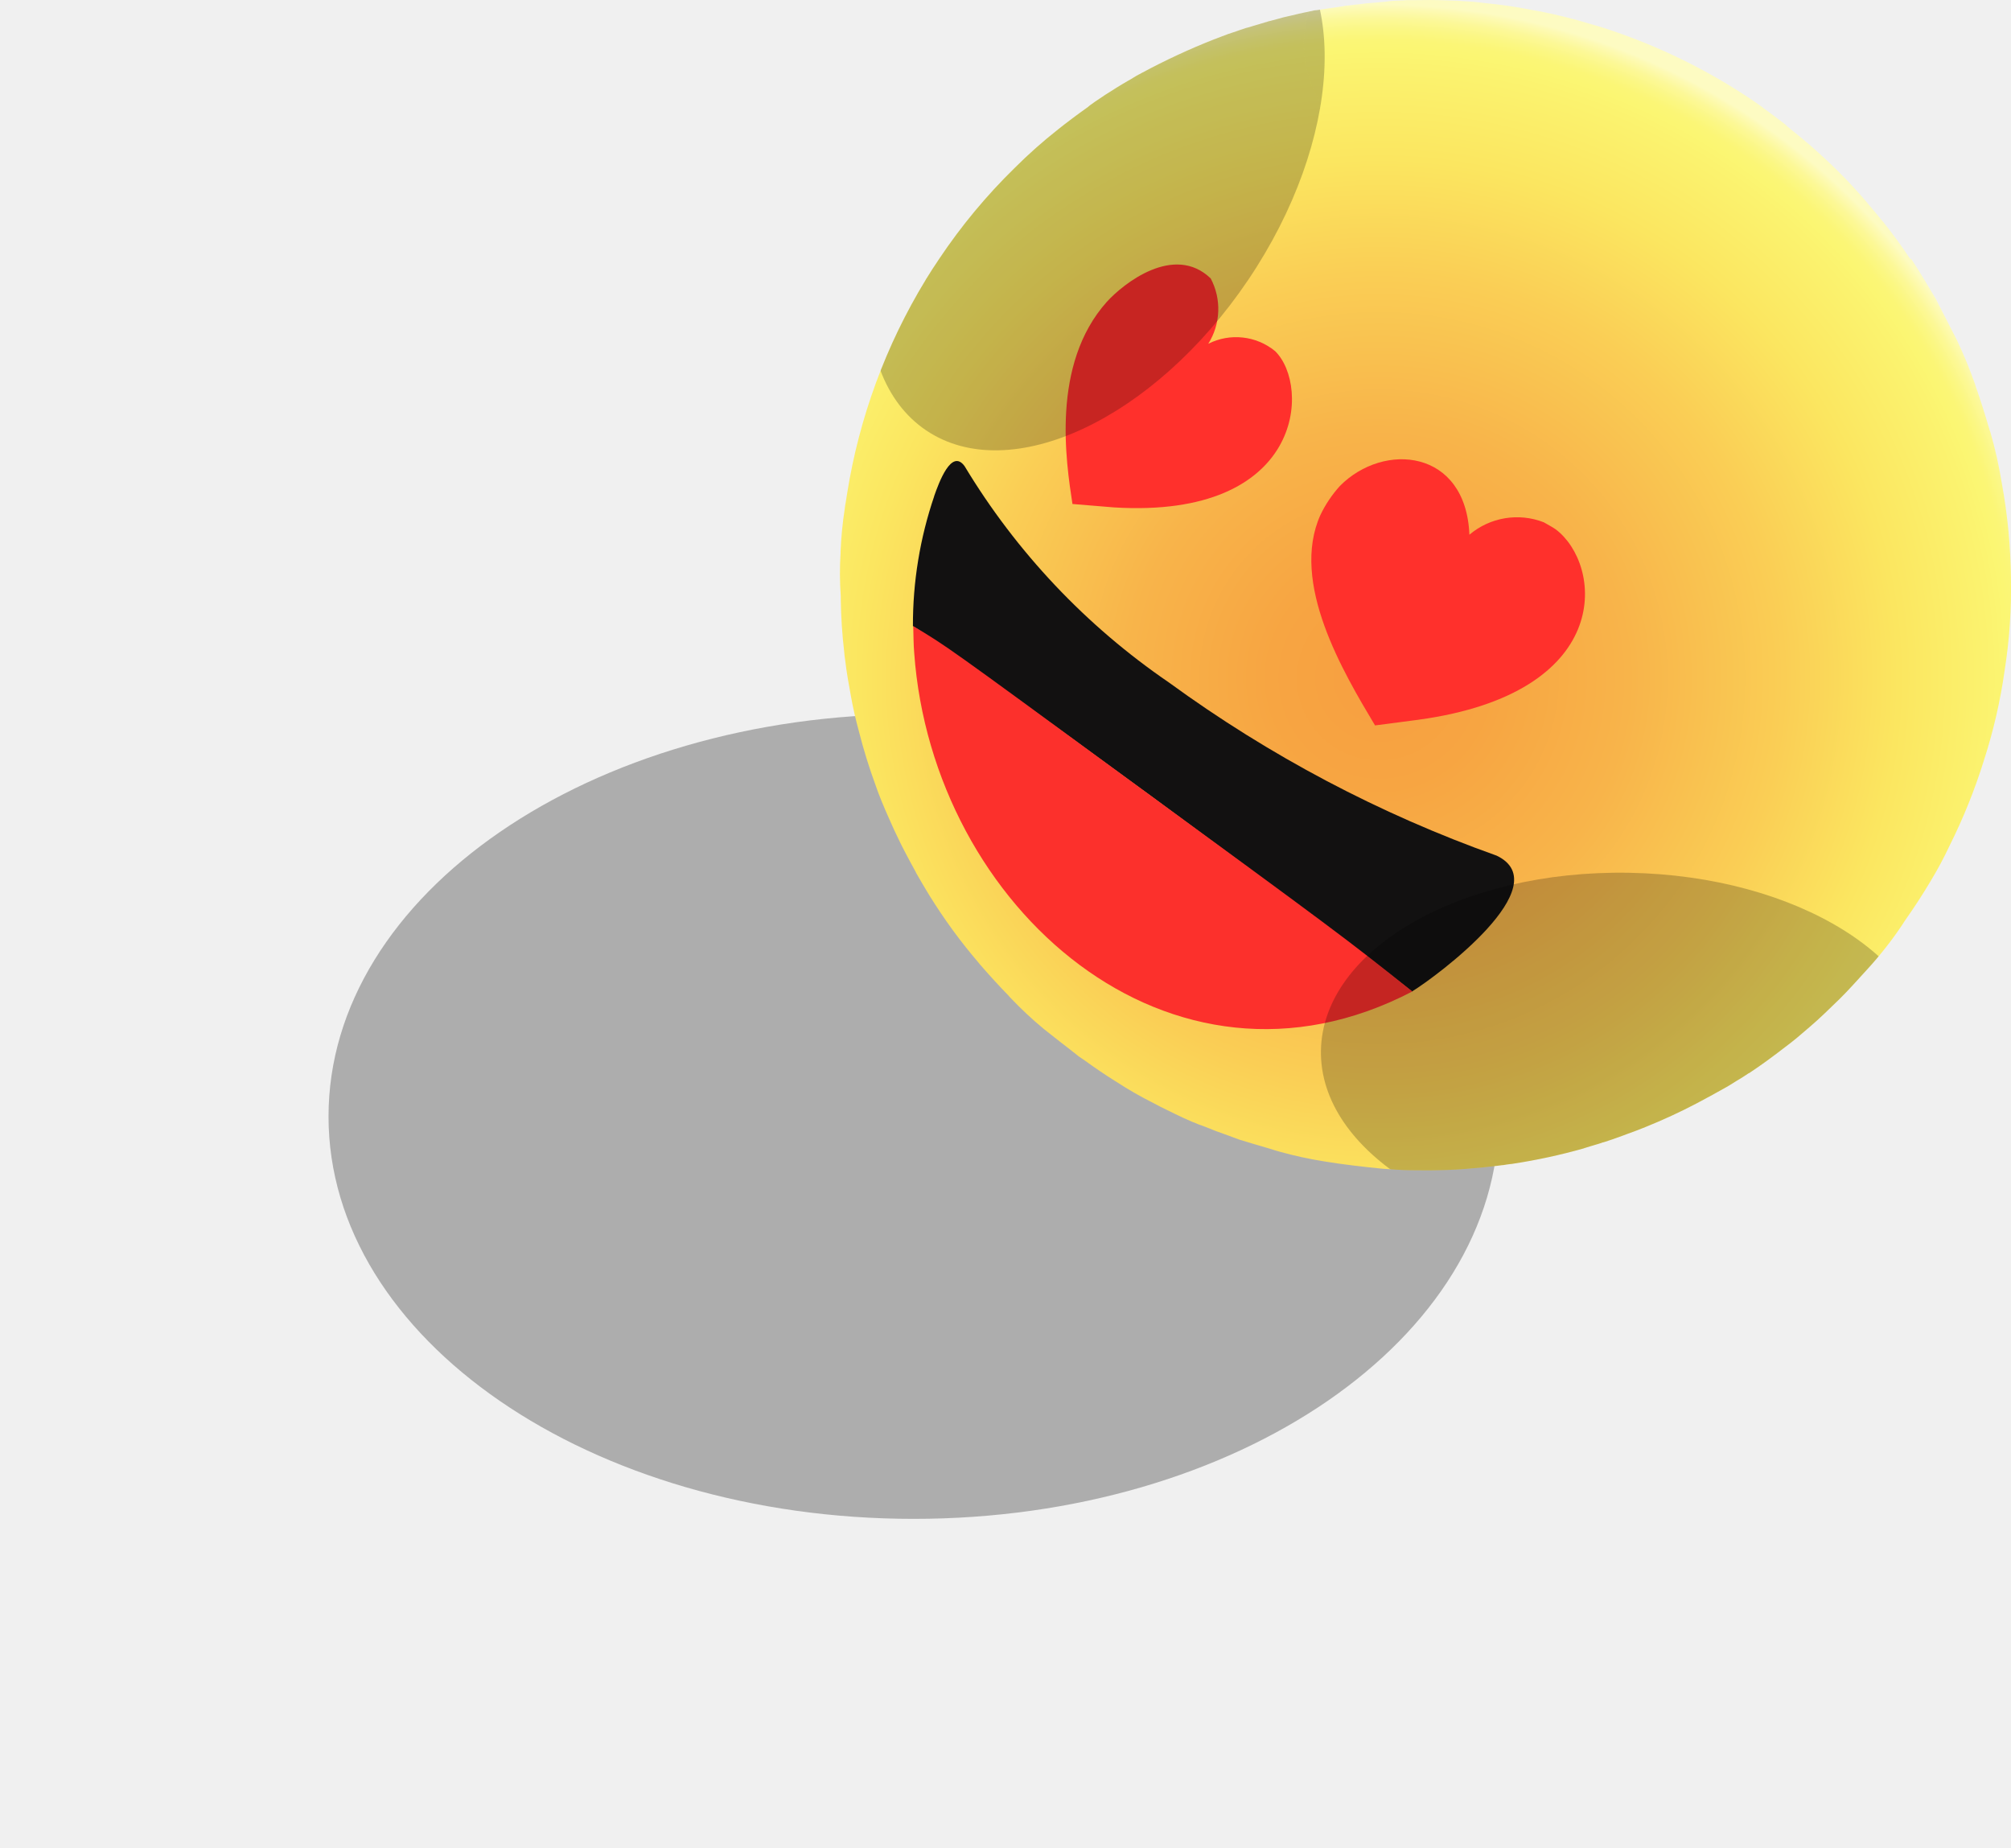
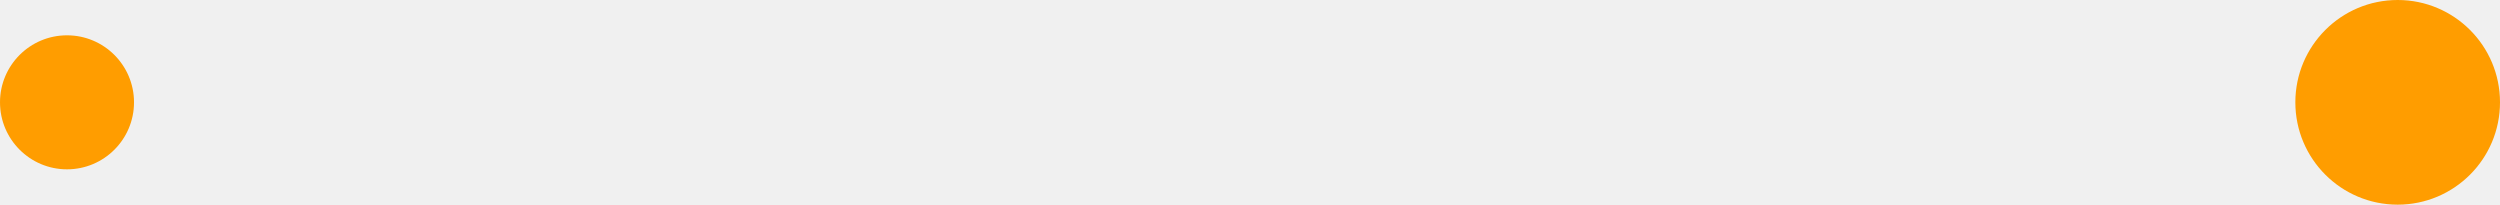
- <svg xmlns="http://www.w3.org/2000/svg" xmlns:xlink="http://www.w3.org/1999/xlink" width="82.478" height="75.758" viewBox="0 0 82.478 75.758">
-   <defs>
-     <radialGradient id="radial-gradient" cx="0.471" cy="0.58" r="0.575" gradientTransform="matrix(-0.999, -0.004, -0.004, 1, 0.933, 0.001)" gradientUnits="objectBoundingBox">
-       <stop offset="0" stop-color="#f79f40" />
-       <stop offset="0.163" stop-color="#f7a542" />
-       <stop offset="0.371" stop-color="#f8b44a" />
-       <stop offset="0.601" stop-color="#face55" />
-       <stop offset="0.771" stop-color="#fbe660" />
-       <stop offset="0.91" stop-color="#fbf36f" />
-       <stop offset="0.932" stop-color="#fbf672" />
-       <stop offset="0.947" stop-color="#fbf676" />
-       <stop offset="0.962" stop-color="#fbf783" />
-       <stop offset="0.978" stop-color="#fcf897" />
-       <stop offset="0.994" stop-color="#fdfab4" />
-       <stop offset="1" stop-color="#fdfbc2" />
-     </radialGradient>
-     <clipPath id="clip-path">
-       <path id="Trazado_116496" data-name="Trazado 116496" d="M52.65,29.84v-.06c0-.11-.03-.77-.15-1.75-.01-.09-.02-.17-.03-.26-.02-.12-.04-.25-.06-.38a23.894,23.894,0,0,0-3.15-8.77c0-.01-.01-.01-.01-.02-.17-.29-.35-.57-.54-.85h0a23.353,23.353,0,0,0-3.06-3.74,20.449,20.449,0,0,0-1.77-1.6c-.39-.32-.78-.62-1.19-.91a.265.265,0,0,1-.06-.05l-.05-.04-.21-.15c-.26-.18-.55-.37-.86-.57h0c-.01-.01-.02-.01-.03-.02-.15-.09-.3-.19-.47-.28-.07-.04-.15-.09-.22-.13s-.12-.07-.19-.11a1.092,1.092,0,0,0-.15-.08,25.413,25.413,0,0,0-2.93-1.4c-.26-.11-.47-.18-.58-.23l-.18-.07-.18-.07c-.01,0-.02-.01-.03-.01l-.04-.01-.3-.1-.04-.01c-.01,0-.03-.01-.04-.01l-.2-.07a2.759,2.759,0,0,0-.27-.08l-.23-.07c-.04-.01-.09-.03-.13-.04-.01,0-.03-.01-.04-.01s-.03-.01-.05-.01a.636.636,0,0,1-.07-.02l-.26-.07-.22-.06c-.07-.02-.14-.03-.21-.05h-.01l-.13-.03-.25-.06-.18-.04a2.049,2.049,0,0,0-.24-.05c-.01,0-.03-.01-.04-.01-.06-.01-.12-.03-.18-.04l-.11-.02-.13-.03h-.02l-.04-.01c-.02,0-.05-.01-.07-.01a1.766,1.766,0,0,1-.2-.04.6.6,0,0,0-.12-.02h0a2.068,2.068,0,0,1-.22-.04l-.19-.03c-.03-.01-.07-.01-.11-.02a.985.985,0,0,0-.17-.02,1,1,0,0,0-.16-.02l-.27-.03-.25-.03c-.03,0-.05-.01-.08-.01h-.02a1.641,1.641,0,0,0-.23-.02l-.34-.03c-.08-.01-.16-.01-.23-.02-.09-.01-.17-.01-.26-.02s-.18-.01-.27-.02A.97.97,0,0,1,29.76,7h-.37c-.48-.01-.96-.01-1.45,0-.11,0-.21,0-.31.01s-.22.01-.32.02c-.07,0-.13.01-.19.01-.16.01-.31.02-.46.04-.05,0-.11.01-.16.01-.22.02-.43.04-.64.07-.1.01-.2.02-.3.04h-.01c-.02,0-.04.01-.06.01q-.24.03-.45.06c-.11.02-.23.04-.34.05-.26.04-.47.08-.61.11-.7.14-1.38.3-2.06.5-.41.11-.77.22-1.21.38a24.021,24.021,0,0,0-5.31,2.61h0c-.17.11-.33.22-.49.33a.265.265,0,0,0-.06.05c-.28.2-.56.4-.84.61a.423.423,0,0,1-.07.05l-.02.02-.02.02c-.01.01-.02.02-.03.02s-.02.01-.03.02c-.08.06-.15.12-.23.18-.15.12-.3.24-.44.36-.08.07-.16.13-.24.2-.16.14-.32.27-.46.4l-.02.02-.02.02c-.03.03-.07.06-.1.09-.75.69-1.21,1.19-1.24,1.22-.23.25-.46.51-.69.77-.16.19-.33.38-.5.59-.01.01-.02.03-.04.04l-.03.03c-.34.42-.69.89-1.08,1.46l-.01.01-.01.01c-.01.01-.01.02-.02.02-.18.26-.36.55-.54.86-.16.26-.32.52-.46.75l-.46.88c-.15.29-.29.56-.42.82a16.758,16.758,0,0,0-.76,1.82h0v.01c-.22.6-.42,1.23-.6,1.84l-.01.02a.037.037,0,0,1-.01.03,17.968,17.968,0,0,0-.5,2.13,23.506,23.506,0,0,0-.17,7.66,22.794,22.794,0,0,0,.82,3.68,23.944,23.944,0,0,0,1.38,3.51,15.311,15.311,0,0,0,.75,1.42c.32.56.68,1.11,1.06,1.66.04.07.09.13.13.2a16,16,0,0,0,1.39,1.8c.34.37.78.88,1.14,1.24s.83.82,1.22,1.15h0c.42.37.6.53.99.83q.72.585,1.47,1.08h.01c.16.11.32.22.49.32.19.12.38.24.55.34.09.05.22.13.36.21a.573.573,0,0,1,.07.04c.15.09.33.18.52.29.04.02.09.05.13.07a22.789,22.789,0,0,0,2.12,1c.18.07.42.17.7.28l.24.09.42.15.3.1.11.03c.01,0,.01,0,.02.01l.16.05a2.759,2.759,0,0,0,.27.08l.26.08c.01,0,.02,0,.02.01a22.1,22.1,0,0,0,2.96.66l.09.01c.08.01.17.03.27.04h.03l.23.03.53.06c.24.03.56.05.79.07s.49.03.74.04h.02c.13.01.25.01.37.01.33.01.77,0,1.1.01s.79-.03,1.13-.05c.72-.06,1.68-.17,2.39-.28a18.747,18.747,0,0,0,1.84-.38c.14-.04.28-.08.43-.12.43-.12.87-.25,1.24-.36l.43-.16c.35-.12.69-.25,1.03-.38l.17-.06c.4-.15.89-.38,1.32-.59.19-.09.37-.18.55-.28a15.71,15.71,0,0,0,1.56-.88c.02-.01.03-.02.05-.03.41-.26.82-.52,1.22-.81.09-.06.18-.12.26-.17l.44-.34c.12-.09.23-.18.35-.27l.66-.52a14.289,14.289,0,0,0,1.37-1.26l.03-.03.07-.07c.35-.35.74-.77,1.2-1.29a.138.138,0,0,0,.03-.04h0a20.958,20.958,0,0,0,2.02-2.71c.01-.01.01-.02.02-.03.19-.3.38-.61.57-.95v-.01h0c.08-.14.16-.29.24-.44.11-.2.22-.41.31-.59l.09-.18c.16-.32.31-.65.47-.99.21-.47.41-.94.56-1.36h0c.26-.7.5-1.44.71-2.23.13-.48.25-.96.33-1.41.1-.48.18-.98.25-1.5.02-.12.03-.23.05-.34.08-.69.14-1.41.16-2.14v-.13C52.68,31.04,52.68,30.45,52.65,29.84Z" transform="translate(-4.654 -6.992)" />
-     </clipPath>
-     <linearGradient id="linear-gradient" x1="-0.166" y1="-323.933" x2="-1.166" y2="-323.933" gradientUnits="objectBoundingBox">
-       <stop offset="0" stop-color="#19b79c" />
-       <stop offset="0.405" stop-color="#1dbb9e" />
-       <stop offset="0.825" stop-color="#2ac8a3" />
-       <stop offset="0.997" stop-color="#31cfa6" />
-     </linearGradient>
-     <linearGradient id="linear-gradient-2" x1="-2.106" y1="-363.238" x2="-3.08" y2="-363.238" xlink:href="#linear-gradient" />
-     <clipPath id="clip-path-2">
-       <path id="Trazado_116504" data-name="Trazado 116504" d="M4.652,29.65v-.06a15.757,15.757,0,0,1,.17-1.74,2.335,2.335,0,0,1,.04-.26c.02-.12.04-.25.06-.38a24.088,24.088,0,0,1,3.22-8.75c0-.01.01-.01.01-.02.18-.29.36-.57.55-.85h0a23.39,23.39,0,0,1,3.09-3.72,20.134,20.134,0,0,1,1.78-1.58q.585-.465,1.2-.9a.265.265,0,0,0,.06-.05l.05-.04.21-.15c.26-.18.55-.37.86-.56h0c.01-.01.02-.01.03-.02.15-.09.31-.19.47-.28a2.53,2.53,0,0,0,.22-.13c.06-.04.12-.07.19-.11.05-.03.1-.05.15-.08a27.308,27.308,0,0,1,2.95-1.37c.26-.1.47-.18.58-.22l.18-.06.18-.06c.01,0,.02-.01.03-.01l.05-.02.3-.1.04-.01c.01,0,.03-.01.04-.01l.2-.06c.08-.02.19-.06.27-.08l.23-.07a.647.647,0,0,0,.13-.04c.01,0,.03-.01.04-.01s.03-.01.05-.01a.637.637,0,0,0,.07-.02l.26-.07.22-.06c.07-.02.14-.03.21-.05h.01l.13-.03c.08-.02.18-.04.25-.06l.18-.04c.08-.02.16-.03.24-.05.01,0,.03-.01.04-.01a1.163,1.163,0,0,0,.18-.04l.11-.01.13-.02h.02l.04-.01c.02,0,.05-.01.07-.01l.2-.03c.04-.01.09-.01.13-.02h0l.22-.03.19-.03a.516.516,0,0,0,.11-.02.985.985,0,0,1,.17-.02c.06-.01.11-.01.16-.02l.27-.03.25-.03c.03,0,.05-.01.08-.01h.02c.07-.01.15-.01.23-.02l.34-.03c.08-.01.16-.01.23-.02a1.569,1.569,0,0,1,.24-.03,2.437,2.437,0,0,1,.27-.01.86.86,0,0,1,.16-.01l.15-.01h.24c.49-.01.97-.01,1.45.01.11,0,.21.01.31.01s.22.01.32.02c.07,0,.13.01.19.01.16.01.31.02.46.04.05.01.11.01.16.02.22.02.43.05.64.07.1.01.2.03.3.04h.01c.02,0,.04.01.06.01.16.02.31.05.45.07l.34.06c.26.05.47.09.6.11.69.14,1.38.31,2.06.52.41.11.76.23,1.21.39a24.178,24.178,0,0,1,5.28,2.65h0c.16.11.33.22.49.34a.265.265,0,0,1,.06.05c.28.2.56.41.83.62a.424.424,0,0,0,.07.05l.02.02.02.02.03.03c.01.01.02.01.02.02.08.06.15.12.22.18.15.12.3.24.44.36.08.07.16.14.24.2.16.14.31.28.46.41l.02.02.02.02c.03.03.07.06.1.09.75.69,1.2,1.2,1.23,1.23.23.25.46.51.68.78.16.19.32.38.49.59.01.01.02.03.04.04l.02.03c.33.42.69.89,1.07,1.47l.04.01.01.01c.01.01.01.02.02.02.17.26.36.56.54.86.16.26.31.53.45.75l.45.88c.15.29.29.56.42.82a18.431,18.431,0,0,1,.75,1.83h0v.01c.21.6.41,1.23.59,1.85l.01.02a.037.037,0,0,0,.01.03,17.59,17.59,0,0,1,.48,2.14,22.71,22.71,0,0,1,.37,3.87,21.465,21.465,0,0,1-.26,3.8,21.96,21.96,0,0,1-.85,3.68,23.286,23.286,0,0,1-1.41,3.5,15.244,15.244,0,0,1-.76,1.42c-.33.56-.69,1.11-1.07,1.65-.04.07-.09.13-.13.2a15.2,15.2,0,0,1-1.41,1.79c-.34.37-.79.88-1.15,1.23s-.84.82-1.22,1.14h0c-.43.37-.6.52-1,.82-.49.38-.98.74-1.48,1.07H41.9c-.16.11-.32.21-.49.31-.19.12-.38.24-.55.33-.09.05-.22.12-.36.2a.574.574,0,0,0-.07.04c-.15.08-.33.18-.52.28-.04.02-.09.05-.13.07a23.108,23.108,0,0,1-2.12.98c-.18.07-.42.17-.71.27l-.24.09-.42.15-.3.1-.11.03c-.01,0-.01,0-.02.01l-.16.05c-.08.02-.19.06-.27.08l-.26.08c-.01,0-.02,0-.02.01a23.962,23.962,0,0,1-2.96.64l-.09.01c-.08.01-.17.02-.27.04H31.8l-.23.03-.53.06c-.24.02-.56.05-.79.07s-.49.03-.74.04h-.02c-.13,0-.25.01-.37.01-.33.01-.77,0-1.1,0s-.79-.04-1.13-.06c-.72-.07-1.68-.18-2.39-.3a16.281,16.281,0,0,1-1.84-.4c-.14-.04-.28-.08-.43-.13-.43-.12-.87-.26-1.24-.37l-.43-.16c-.35-.12-.69-.25-1.03-.39l-.17-.06c-.4-.15-.88-.38-1.32-.6-.19-.09-.37-.18-.55-.28a15.612,15.612,0,0,1-1.55-.89.219.219,0,0,0-.05-.03c-.41-.26-.81-.53-1.21-.82-.09-.06-.17-.12-.25-.17L14,49.97c-.12-.09-.23-.18-.35-.27l-.66-.52a15.233,15.233,0,0,1-1.36-1.27l-.03-.03-.06-.07c-.34-.35-.74-.78-1.19-1.3a.138.138,0,0,1-.03-.04h0a21.889,21.889,0,0,1-2-2.73c-.01-.01-.01-.02-.02-.03-.18-.3-.37-.61-.56-.95v-.01h0c-.08-.14-.16-.29-.24-.44-.11-.21-.22-.41-.31-.59l-.09-.18c-.16-.32-.31-.65-.46-.99-.21-.47-.41-.95-.55-1.36h0a22.441,22.441,0,0,1-.69-2.23c-.13-.48-.24-.96-.32-1.41-.09-.49-.18-.98-.24-1.5-.02-.12-.03-.23-.04-.34a21.166,21.166,0,0,1-.14-2.14v-.13A13.347,13.347,0,0,1,4.652,29.65Z" transform="translate(-4.627 -6.983)" fill="url(#radial-gradient)" />
-     </clipPath>
-   </defs>
-   <g id="Grupo_157926" data-name="Grupo 157926" transform="translate(13.474)">
-     <ellipse id="Elipse_4737" data-name="Elipse 4737" cx="24" cy="16.5" rx="24" ry="16.5" transform="translate(0 29.284)" fill="#0b0b0b" opacity="0.292" style="mix-blend-mode: multiply;isolation: isolate" />
-     <path id="Trazado_116493" data-name="Trazado 116493" d="M4.652,29.65v-.06a15.757,15.757,0,0,1,.17-1.74,2.335,2.335,0,0,1,.04-.26c.02-.12.04-.25.06-.38a24.088,24.088,0,0,1,3.22-8.75c0-.01.01-.01.01-.02.18-.29.36-.57.55-.85h0a23.39,23.39,0,0,1,3.09-3.72,20.134,20.134,0,0,1,1.78-1.58q.585-.465,1.2-.9a.265.265,0,0,0,.06-.05l.05-.04.21-.15c.26-.18.55-.37.86-.56h0c.01-.01.02-.01.03-.02.15-.09.31-.19.47-.28a2.53,2.53,0,0,0,.22-.13c.06-.04.12-.07.19-.11.05-.03.1-.05.15-.08a27.308,27.308,0,0,1,2.95-1.37c.26-.1.47-.18.58-.22l.18-.06.18-.06c.01,0,.02-.01.03-.01l.05-.02.3-.1.04-.01c.01,0,.03-.01.04-.01l.2-.06c.08-.02.19-.06.27-.08l.23-.07a.647.647,0,0,0,.13-.04c.01,0,.03-.01.04-.01s.03-.01.05-.01a.637.637,0,0,0,.07-.02l.26-.07.22-.06c.07-.02.14-.03.21-.05h.01l.13-.03c.08-.02.18-.04.25-.06l.18-.04c.08-.02.16-.03.24-.05.01,0,.03-.01.04-.01a1.163,1.163,0,0,0,.18-.04l.11-.01.13-.02h.02l.04-.01c.02,0,.05-.01.07-.01l.2-.03c.04-.01.09-.01.13-.02h0l.22-.03.19-.03a.516.516,0,0,0,.11-.02.985.985,0,0,1,.17-.02c.06-.01.11-.01.16-.02l.27-.03.25-.03c.03,0,.05-.01.08-.01h.02c.07-.01.15-.01.23-.02l.34-.03c.08-.01.16-.01.23-.02a1.569,1.569,0,0,1,.24-.03,2.437,2.437,0,0,1,.27-.01.86.86,0,0,1,.16-.01l.15-.01h.24c.49-.01.97-.01,1.45.01.11,0,.21.01.31.01s.22.01.32.02c.07,0,.13.01.19.01.16.01.31.02.46.04.05.01.11.01.16.02.22.02.43.05.64.07.1.01.2.03.3.04h.01c.02,0,.04.01.06.01.16.02.31.05.45.07l.34.06c.26.05.47.09.6.11.69.14,1.38.31,2.06.52.41.11.76.23,1.21.39a24.178,24.178,0,0,1,5.28,2.65h0c.16.11.33.22.49.34a.265.265,0,0,1,.06.05c.28.2.56.41.83.62a.424.424,0,0,0,.07.05l.02.02.02.02.03.03c.01.01.02.01.02.02.08.06.15.12.22.18.15.12.3.24.44.36.08.07.16.14.24.2.16.14.31.28.46.41l.02.02.02.02c.03.03.07.06.1.09.75.69,1.2,1.2,1.23,1.23.23.25.46.51.68.78.16.19.32.38.49.59.01.01.02.03.04.04l.02.03c.33.42.69.89,1.07,1.47l.04.01.01.01c.01.01.01.02.02.02.17.26.36.56.54.86.16.26.31.53.45.75l.45.88c.15.29.29.56.42.82a18.431,18.431,0,0,1,.75,1.83h0v.01c.21.6.41,1.23.59,1.85l.01.02a.037.037,0,0,0,.01.03,17.59,17.59,0,0,1,.48,2.14,22.71,22.71,0,0,1,.37,3.87,21.465,21.465,0,0,1-.26,3.8,21.96,21.96,0,0,1-.85,3.68,23.286,23.286,0,0,1-1.41,3.5,15.244,15.244,0,0,1-.76,1.42c-.33.56-.69,1.11-1.07,1.65-.04.07-.09.13-.13.2a15.2,15.2,0,0,1-1.41,1.79c-.34.37-.79.88-1.15,1.23s-.84.82-1.22,1.14h0c-.43.37-.6.52-1,.82-.49.38-.98.74-1.48,1.07H41.9c-.16.11-.32.21-.49.31-.19.12-.38.24-.55.33-.09.05-.22.12-.36.2a.574.574,0,0,0-.07.04c-.15.08-.33.18-.52.28-.04.02-.09.05-.13.07a23.108,23.108,0,0,1-2.12.98c-.18.07-.42.17-.71.27l-.24.09-.42.15-.3.1-.11.03c-.01,0-.01,0-.02.01l-.16.05c-.08.02-.19.06-.27.08l-.26.08c-.01,0-.02,0-.02.01a23.962,23.962,0,0,1-2.96.64l-.09.01c-.08.01-.17.02-.27.04H31.8l-.23.03-.53.06c-.24.02-.56.05-.79.07s-.49.03-.74.04h-.02c-.13,0-.25.01-.37.01-.33.01-.77,0-1.1,0s-.79-.04-1.13-.06c-.72-.07-1.68-.18-2.39-.3a16.281,16.281,0,0,1-1.84-.4c-.14-.04-.28-.08-.43-.13-.43-.12-.87-.26-1.24-.37l-.43-.16c-.35-.12-.69-.25-1.03-.39l-.17-.06c-.4-.15-.88-.38-1.32-.6-.19-.09-.37-.18-.55-.28a15.612,15.612,0,0,1-1.55-.89.219.219,0,0,0-.05-.03c-.41-.26-.81-.53-1.21-.82-.09-.06-.17-.12-.25-.17L14,49.97c-.12-.09-.23-.18-.35-.27l-.66-.52a15.233,15.233,0,0,1-1.36-1.27l-.03-.03-.06-.07c-.34-.35-.74-.78-1.19-1.3a.138.138,0,0,1-.03-.04h0a21.889,21.889,0,0,1-2-2.73c-.01-.01-.01-.02-.02-.03-.18-.3-.37-.61-.56-.95v-.01h0c-.08-.14-.16-.29-.24-.44-.11-.21-.22-.41-.31-.59l-.09-.18c-.16-.32-.31-.65-.46-.99-.21-.47-.41-.95-.55-1.36h0a22.441,22.441,0,0,1-.69-2.23c-.13-.48-.24-.96-.32-1.41-.09-.49-.18-.98-.24-1.5-.02-.12-.03-.23-.04-.34a21.166,21.166,0,0,1-.14-2.14v-.13A13.347,13.347,0,0,1,4.652,29.65Z" transform="translate(16.349 -6.983)" fill="url(#radial-gradient)" />
-     <g id="Grupo_86225" data-name="Grupo 86225" transform="translate(20.955 0.009)" clip-path="url(#clip-path)">
-       <path id="Trazado_116494" data-name="Trazado 116494" d="M50.67,21.64a4.37,4.37,0,0,1,.18-.46C50.8,21.33,50.74,21.48,50.67,21.64Z" transform="translate(-48.844 -6.992)" fill="url(#linear-gradient)" />
-       <path id="Trazado_116495" data-name="Trazado 116495" d="M4.7,34.92c.03-.14.05-.28.08-.41C4.75,34.65,4.73,34.79,4.7,34.92Z" transform="translate(43.196 -6.992)" fill="url(#linear-gradient-2)" />
-     </g>
-     <path id="Trazado_116497" data-name="Trazado 116497" d="M25.873,27.33A16.375,16.375,0,0,0,25,32.66c2.26,1.39,16.97,12.2,20.47,14.98,1.03-.63,6.02-4.35,3.47-5.57a52.925,52.925,0,0,1-13.44-7.1,28.664,28.664,0,0,1-8.38-8.87c-.54-.75-1.06.69-1.25,1.23" transform="translate(-1.032 -6.983)" fill="#121111" />
-     <path id="Trazado_116499" data-name="Trazado 116499" d="M29.22,33.76c.75,10.43,10.52,19.05,20.43,13.88-2.65-2.12-3.33-2.62-11.66-8.71-7.45-5.46-7.45-5.46-8.81-6.27.01.33.01.77.04,1.1" transform="translate(-5.199 -6.983)" fill="#fc302c" />
-     <g id="Grupo_86231" data-name="Grupo 86231" transform="translate(40.307 18.833)">
-       <path id="Trazado_116501" data-name="Trazado 116501" d="M22.473,28.1c-1.25,2.78.93,6.44,2.24,8.63.65-.09,1.52-.19,2.17-.29,7.67-1.22,7.14-6.32,5.24-7.75-.14-.1-.34-.2-.49-.29a3.024,3.024,0,0,0-3.05.51c-.14-3.51-3.51-3.82-5.31-2a4.969,4.969,0,0,0-.8,1.19" transform="translate(-22.099 -25.816)" fill="#ff302c" />
-     </g>
-     <g id="Grupo_86232" data-name="Grupo 86232" transform="translate(30.232 10.846)">
-       <path id="Trazado_116503" data-name="Trazado 116503" d="M35.806,19.36c-2.3,2.57-1.67,6.58-1.41,8.29.51.04,1.19.1,1.7.14,7.78.48,8.08-4.98,6.61-6.41a2.529,2.529,0,0,0-2.74-.3,2.679,2.679,0,0,0,.1-2.68c-1.5-1.44-3.58.21-4.26.96" transform="translate(-34.117 -17.829)" fill="#ff302c" />
-     </g>
-     <g id="Enmascarar_grupo_59" data-name="Enmascarar grupo 59" transform="translate(20.976 0)" clip-path="url(#clip-path-2)">
-       <g id="Grupo_86233" data-name="Grupo 86233" transform="translate(-2.683 -7.272)" opacity="0.561" style="mix-blend-mode: multiply;isolation: isolate">
-         <g id="Grupo_86230" data-name="Grupo 86230" transform="translate(0)">
-           <ellipse id="Elipse_4734" data-name="Elipse 4734" cx="12.5" cy="7.5" rx="12.5" ry="7.5" transform="translate(21.707 1.557)" fill="#fff" opacity="0.743" />
-           <ellipse id="Elipse_4735" data-name="Elipse 4735" cx="12.5" cy="7.5" rx="12.5" ry="7.5" transform="translate(26.415 8.388) rotate(124)" opacity="0.387" />
-           <ellipse id="Elipse_4736" data-name="Elipse 4736" cx="12.5" cy="7.5" rx="12.5" ry="7.5" transform="matrix(-1, -0.017, 0.017, -1, 47.282, 58.274)" opacity="0.387" />
-         </g>
-       </g>
-     </g>
+ <svg xmlns="http://www.w3.org/2000/svg" width="389" height="31.844" viewBox="0 0 389 31.844">
+   <g id="Grupo_172432" data-name="Grupo 172432" transform="translate(-916 -359.173)">
+     <ellipse id="Elipse_5464" data-name="Elipse 5464" cx="10.426" cy="10.426" rx="10.426" ry="10.426" transform="translate(916 364.668)" fill="#ff9d00" />
+     <ellipse id="Elipse_5465" data-name="Elipse 5465" cx="15.922" cy="15.922" rx="15.922" ry="15.922" transform="translate(1273.156 359.173)" fill="#ff9d00" />
  </g>
</svg>
